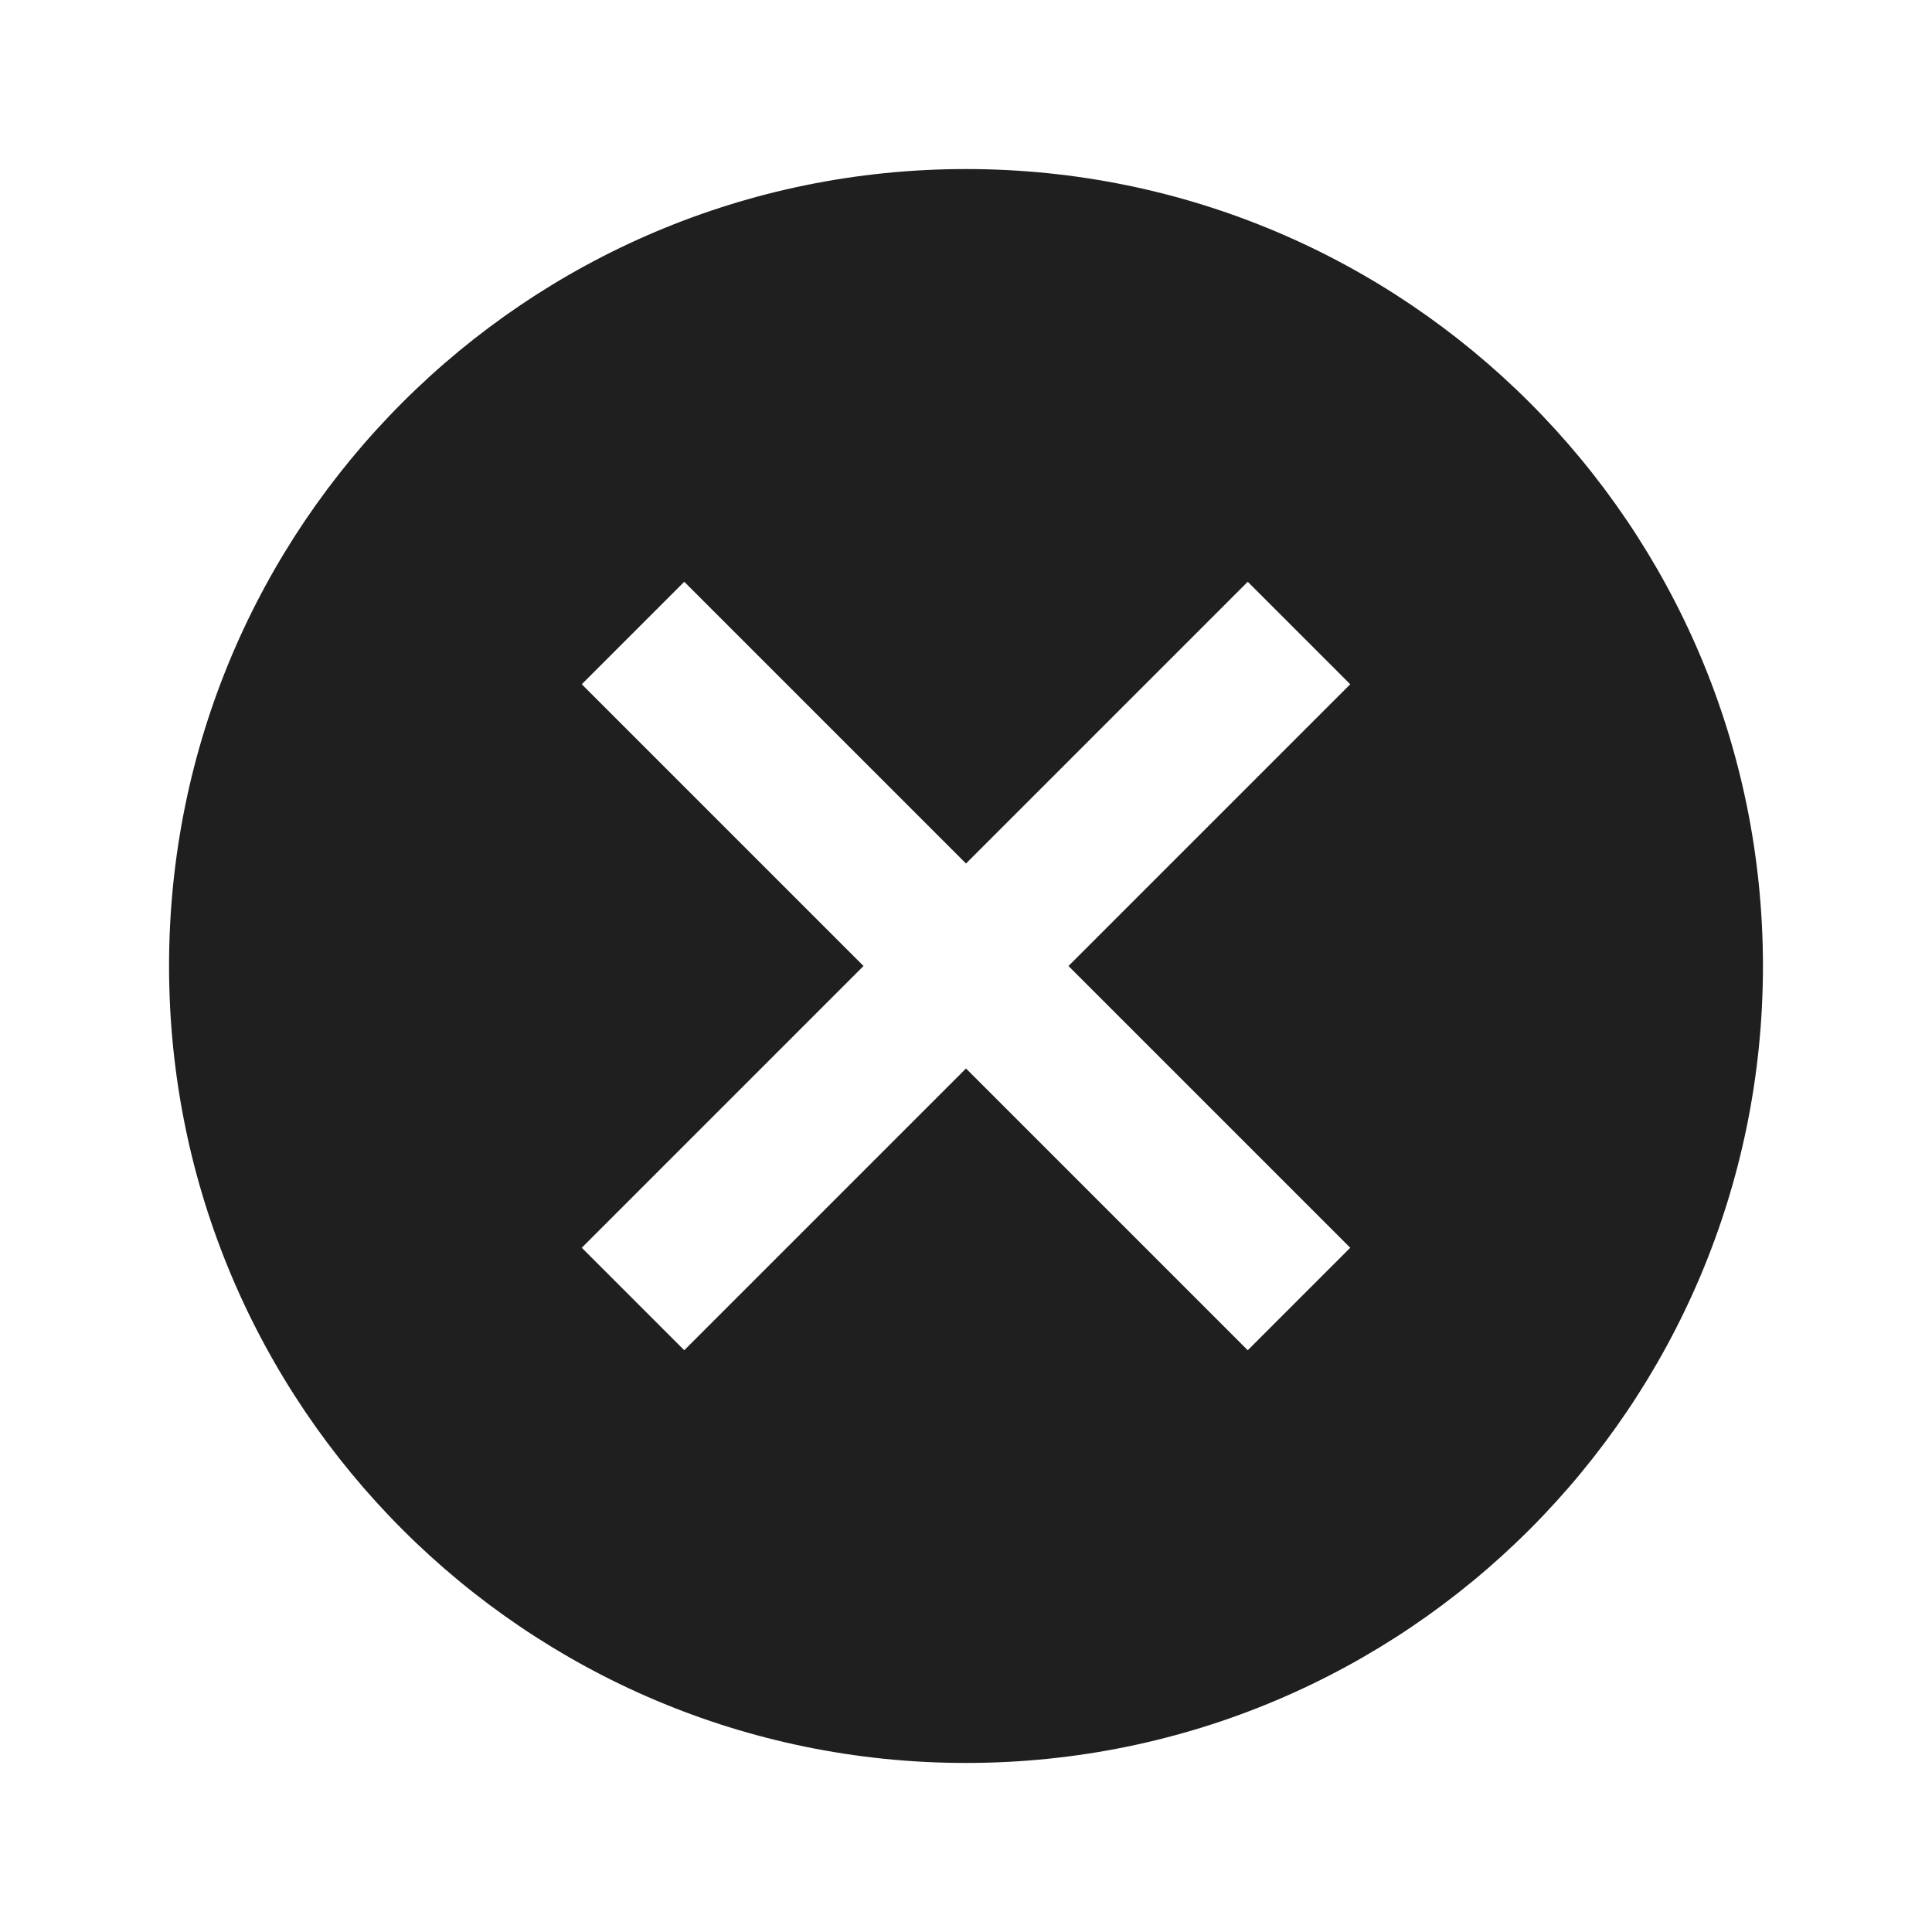
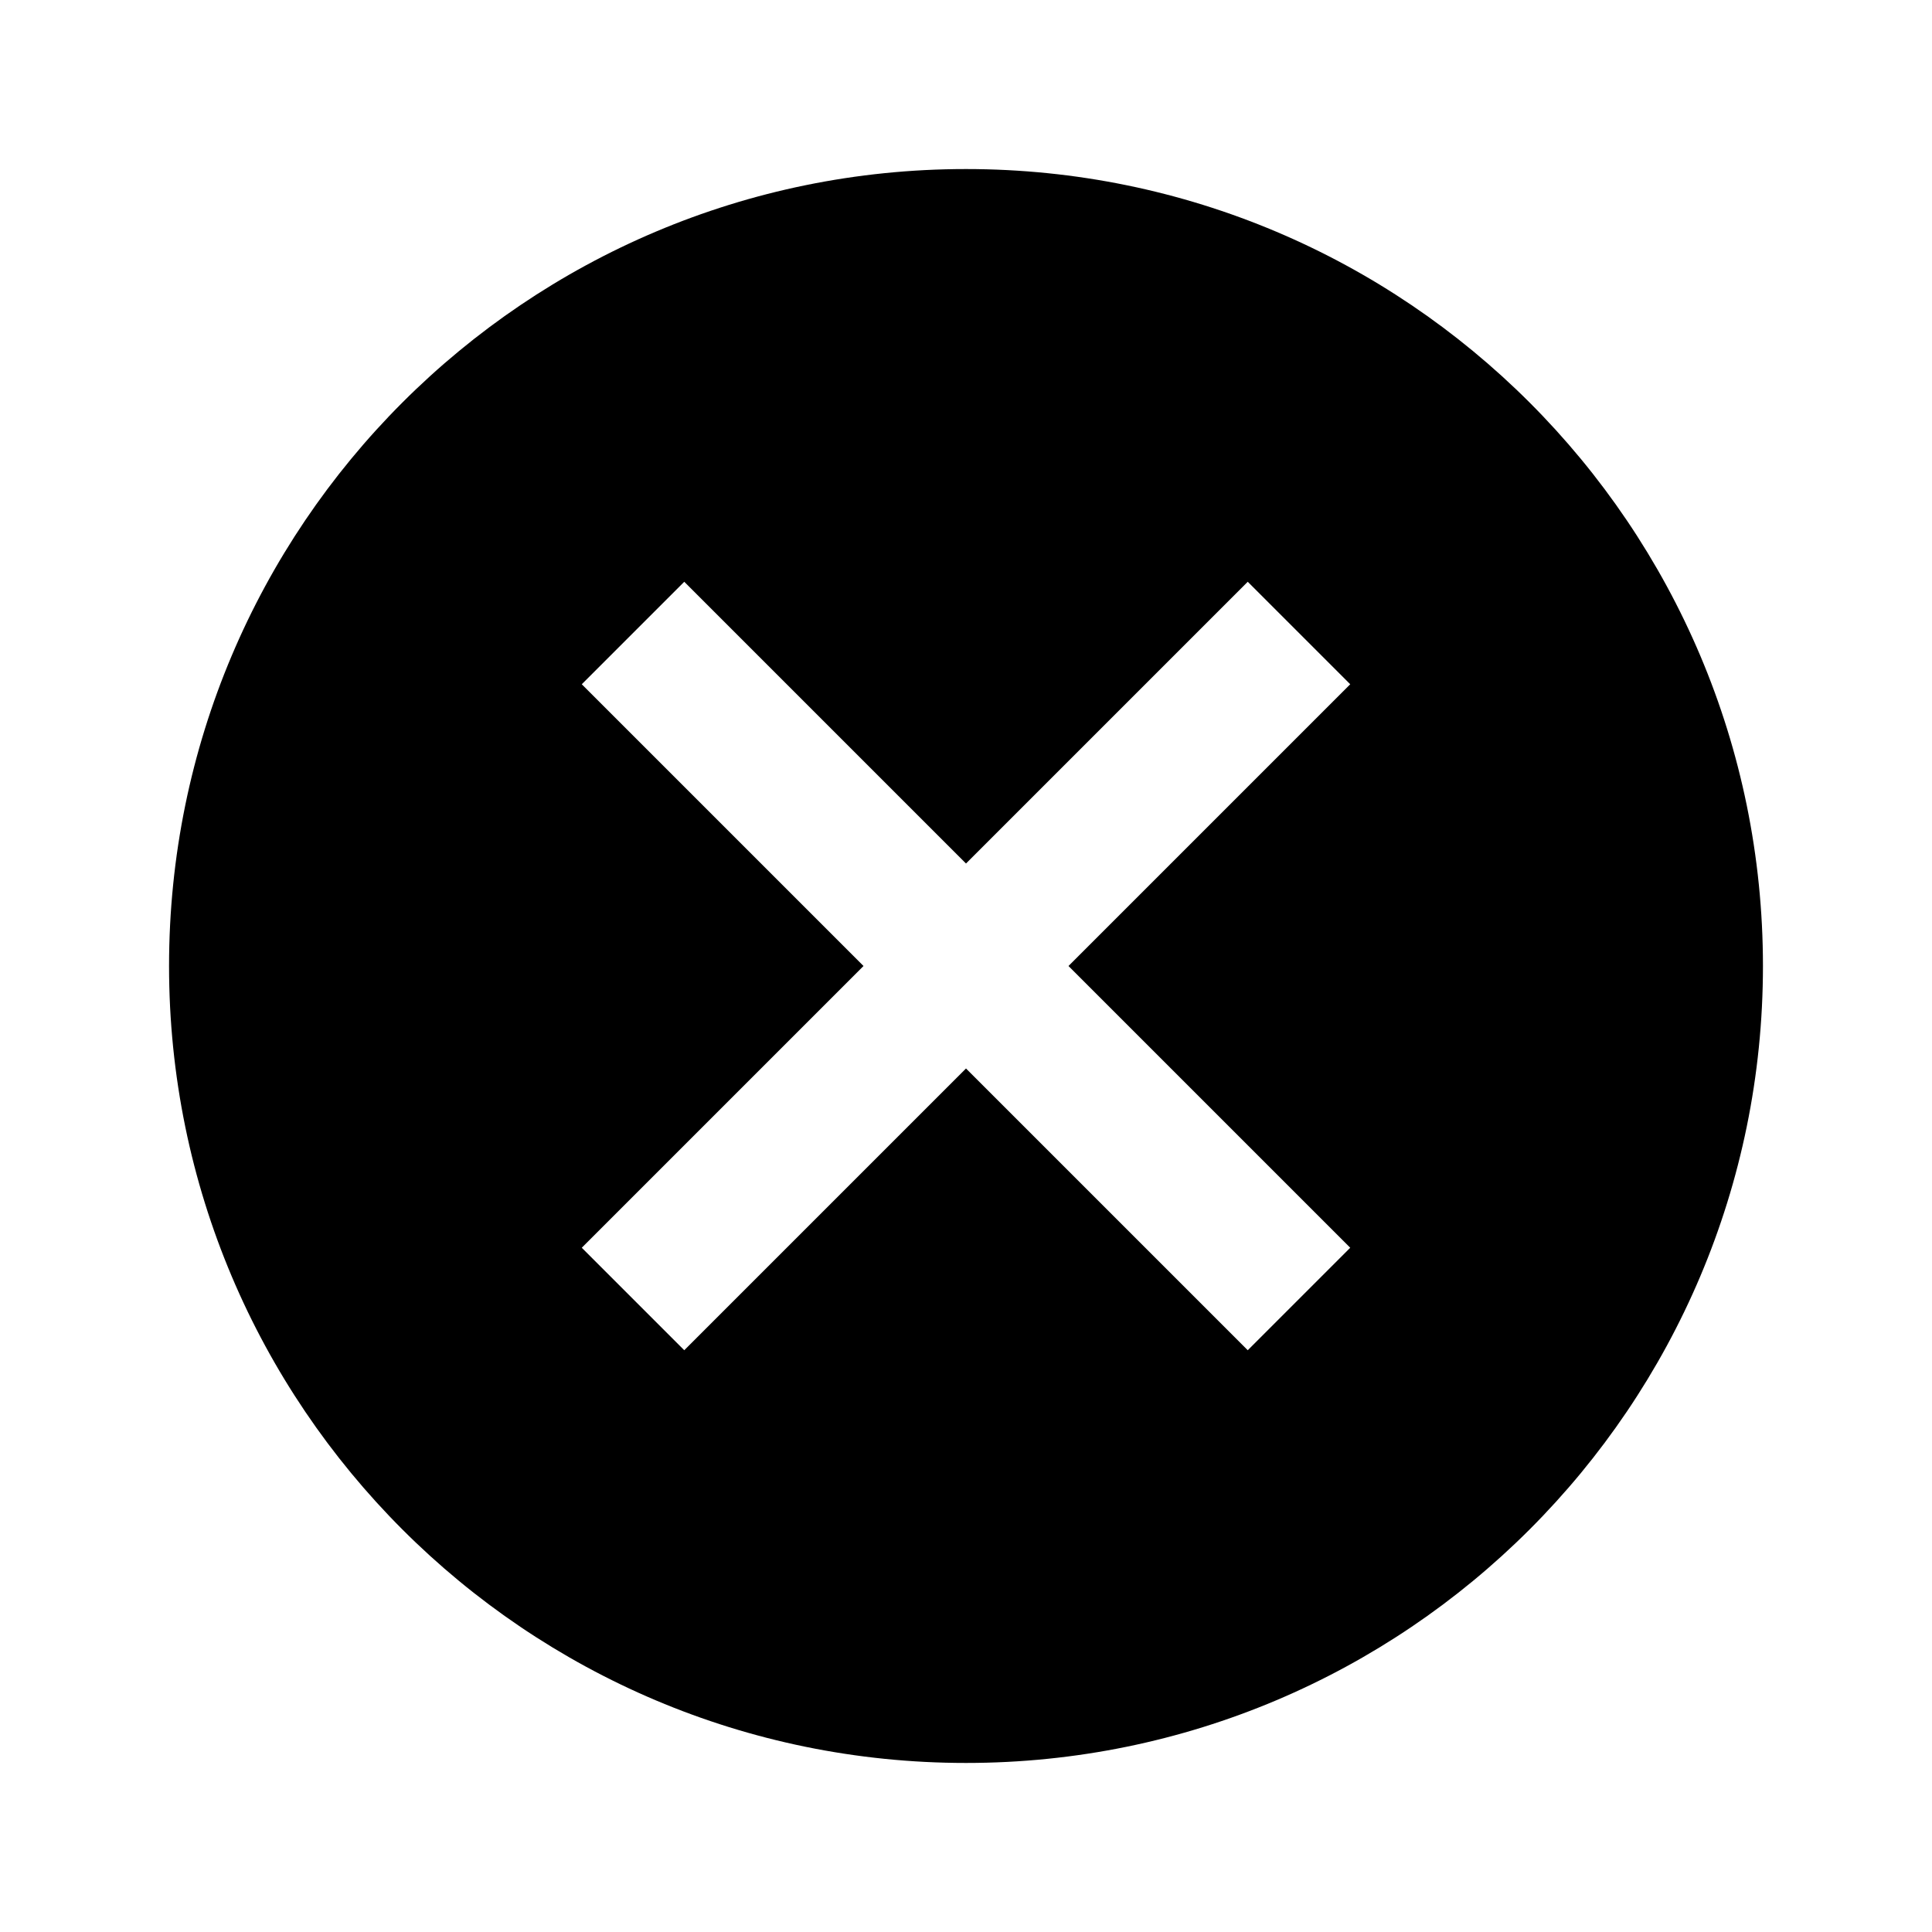
<svg xmlns="http://www.w3.org/2000/svg" width="24" height="24" viewBox="0 0 24 24" fill="none">
-   <path fill-rule="evenodd" clip-rule="evenodd" d="M2.1 12C2.1 6.532 6.532 2.1 12 2.1C17.468 2.1 21.9 6.532 21.9 12C21.9 17.468 17.468 21.9 12 21.9C6.532 21.9 2.1 17.468 2.1 12ZM8.5 7.227L7.227 8.5L10.727 12L7.227 15.5L8.5 16.773L12 13.273L15.5 16.773L16.773 15.5L13.273 12L16.773 8.5L15.5 7.227L12 10.727L8.5 7.227Z" fill="#1F1F1F" />
+   <path fill-rule="evenodd" clip-rule="evenodd" d="M2.1 12C2.1 6.532 6.532 2.1 12 2.1C17.468 2.1 21.9 6.532 21.9 12C21.9 17.468 17.468 21.9 12 21.9C6.532 21.9 2.1 17.468 2.1 12ZM8.5 7.227L7.227 8.5L10.727 12L7.227 15.5L8.5 16.773L12 13.273L15.5 16.773L16.773 15.5L13.273 12L16.773 8.5L15.5 7.227L12 10.727L8.5 7.227Z" fill="currentColor" />
</svg>
